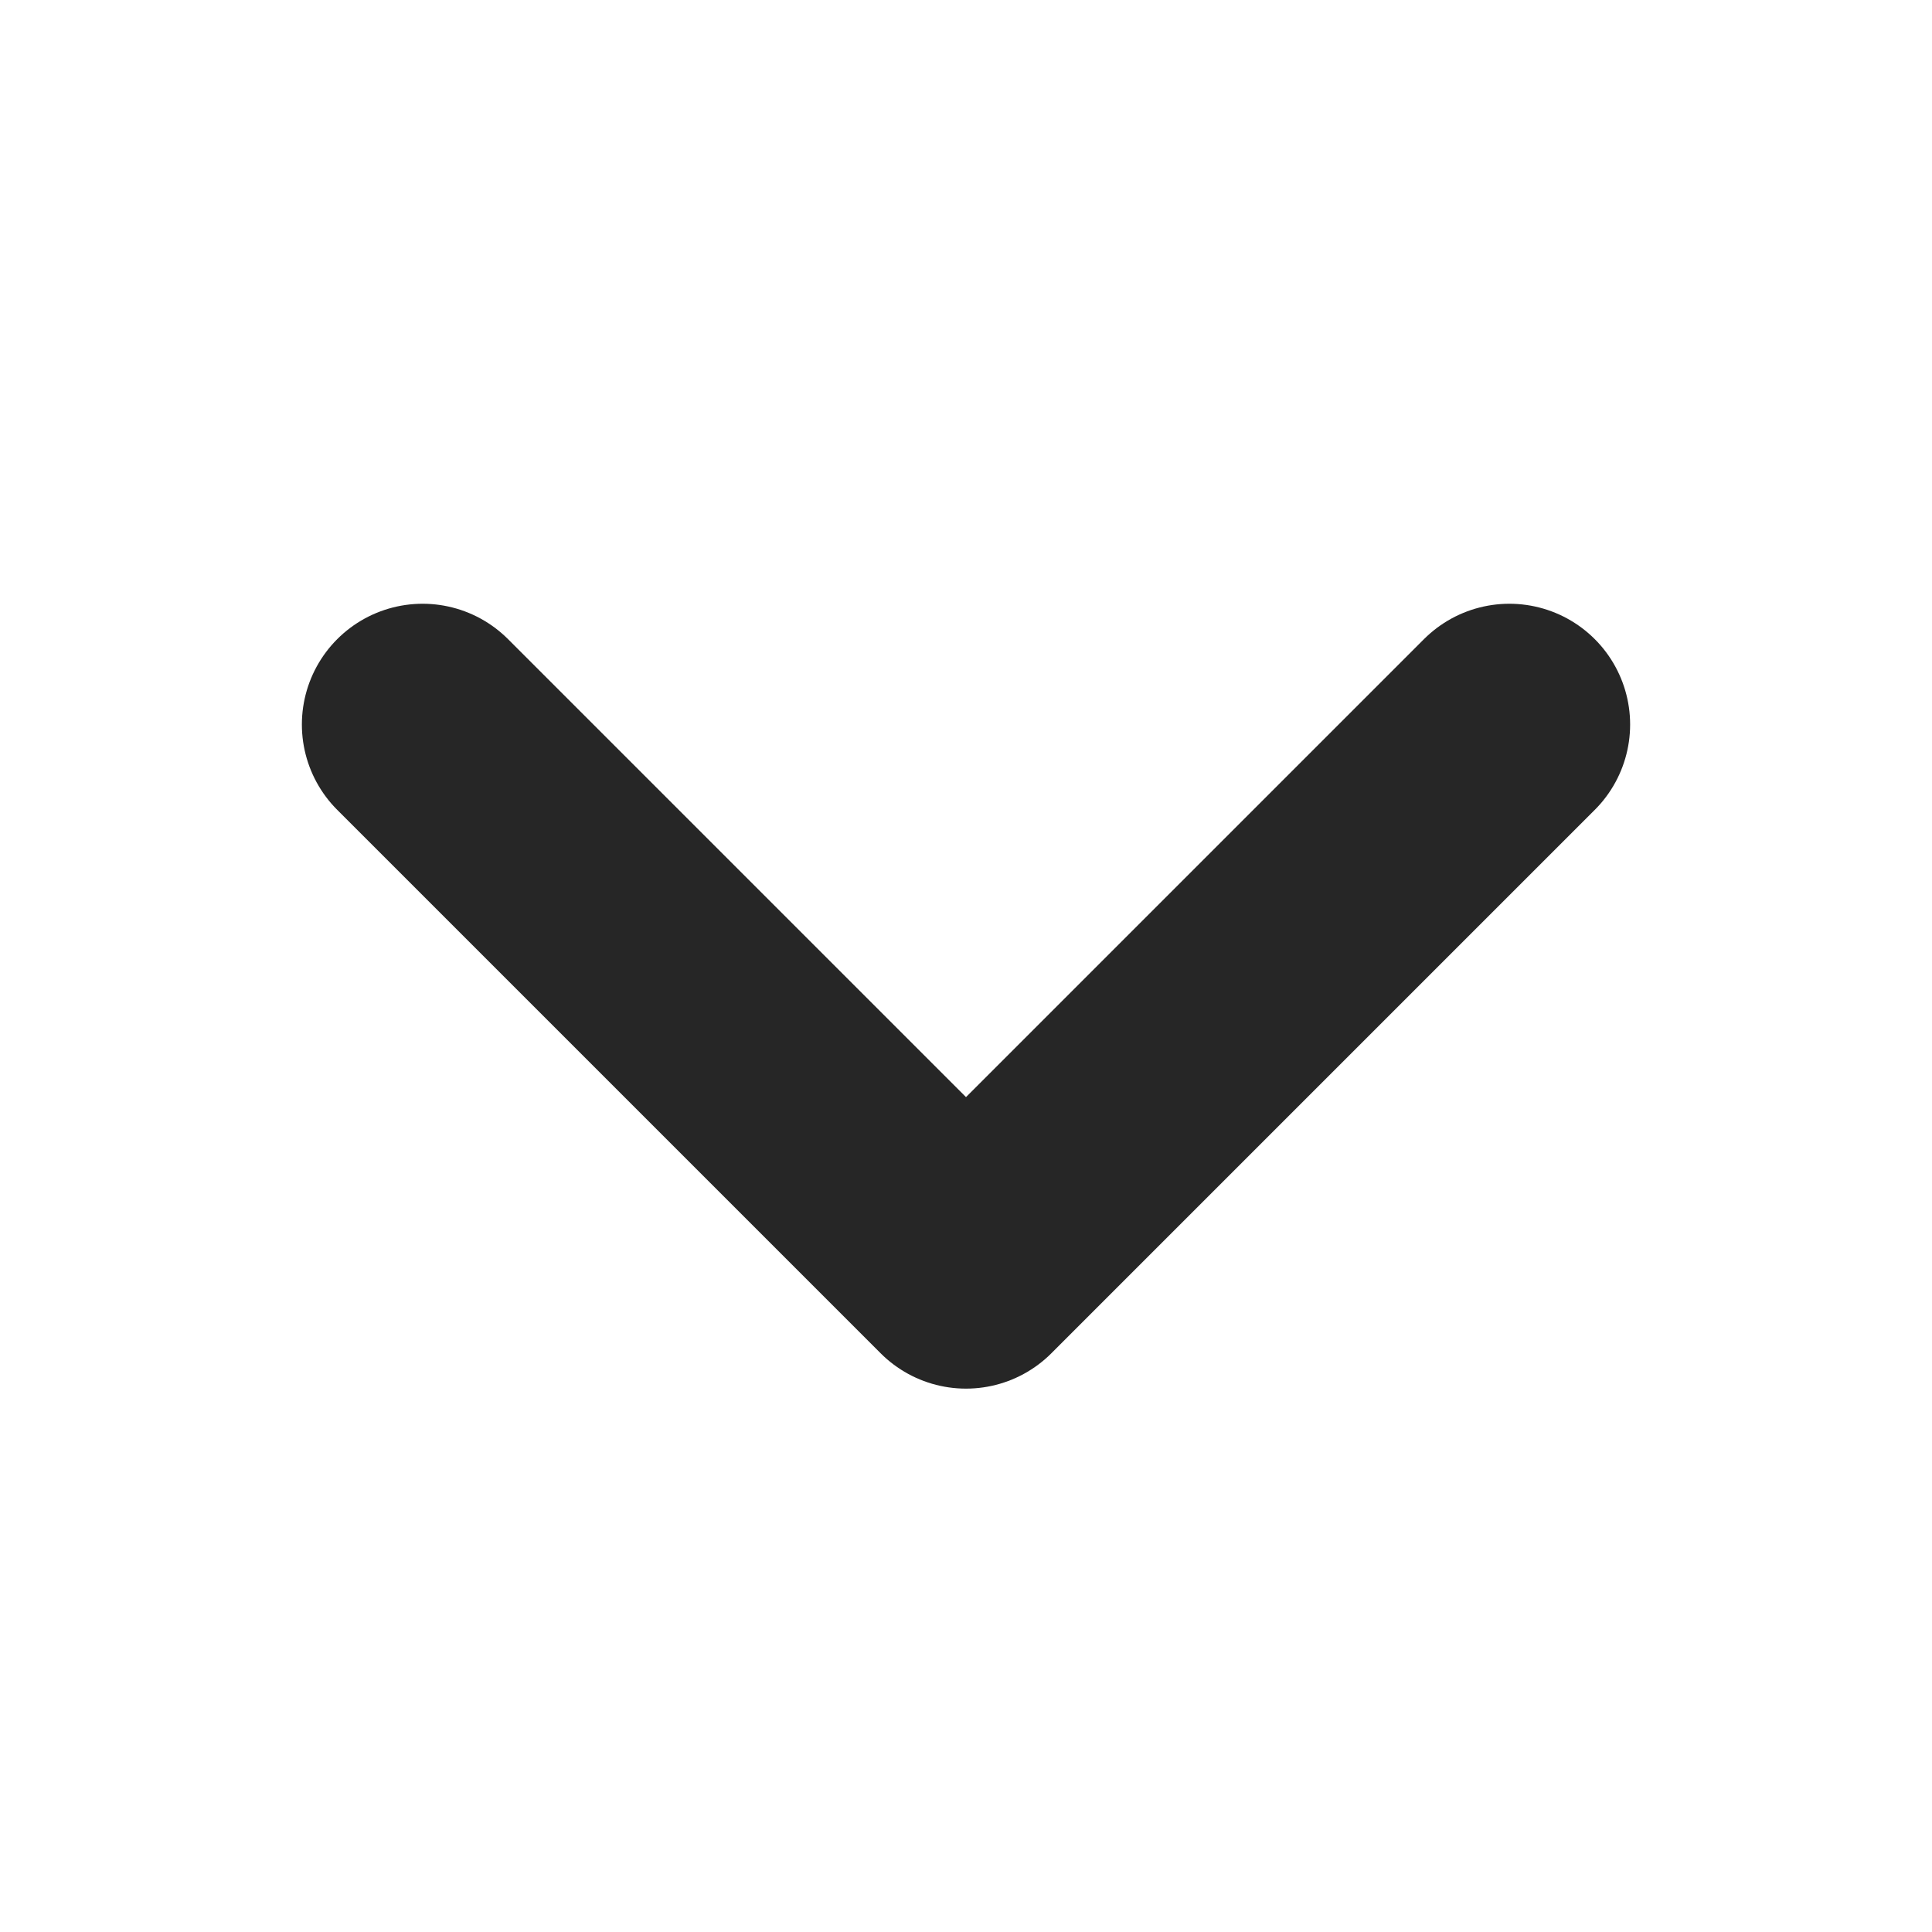
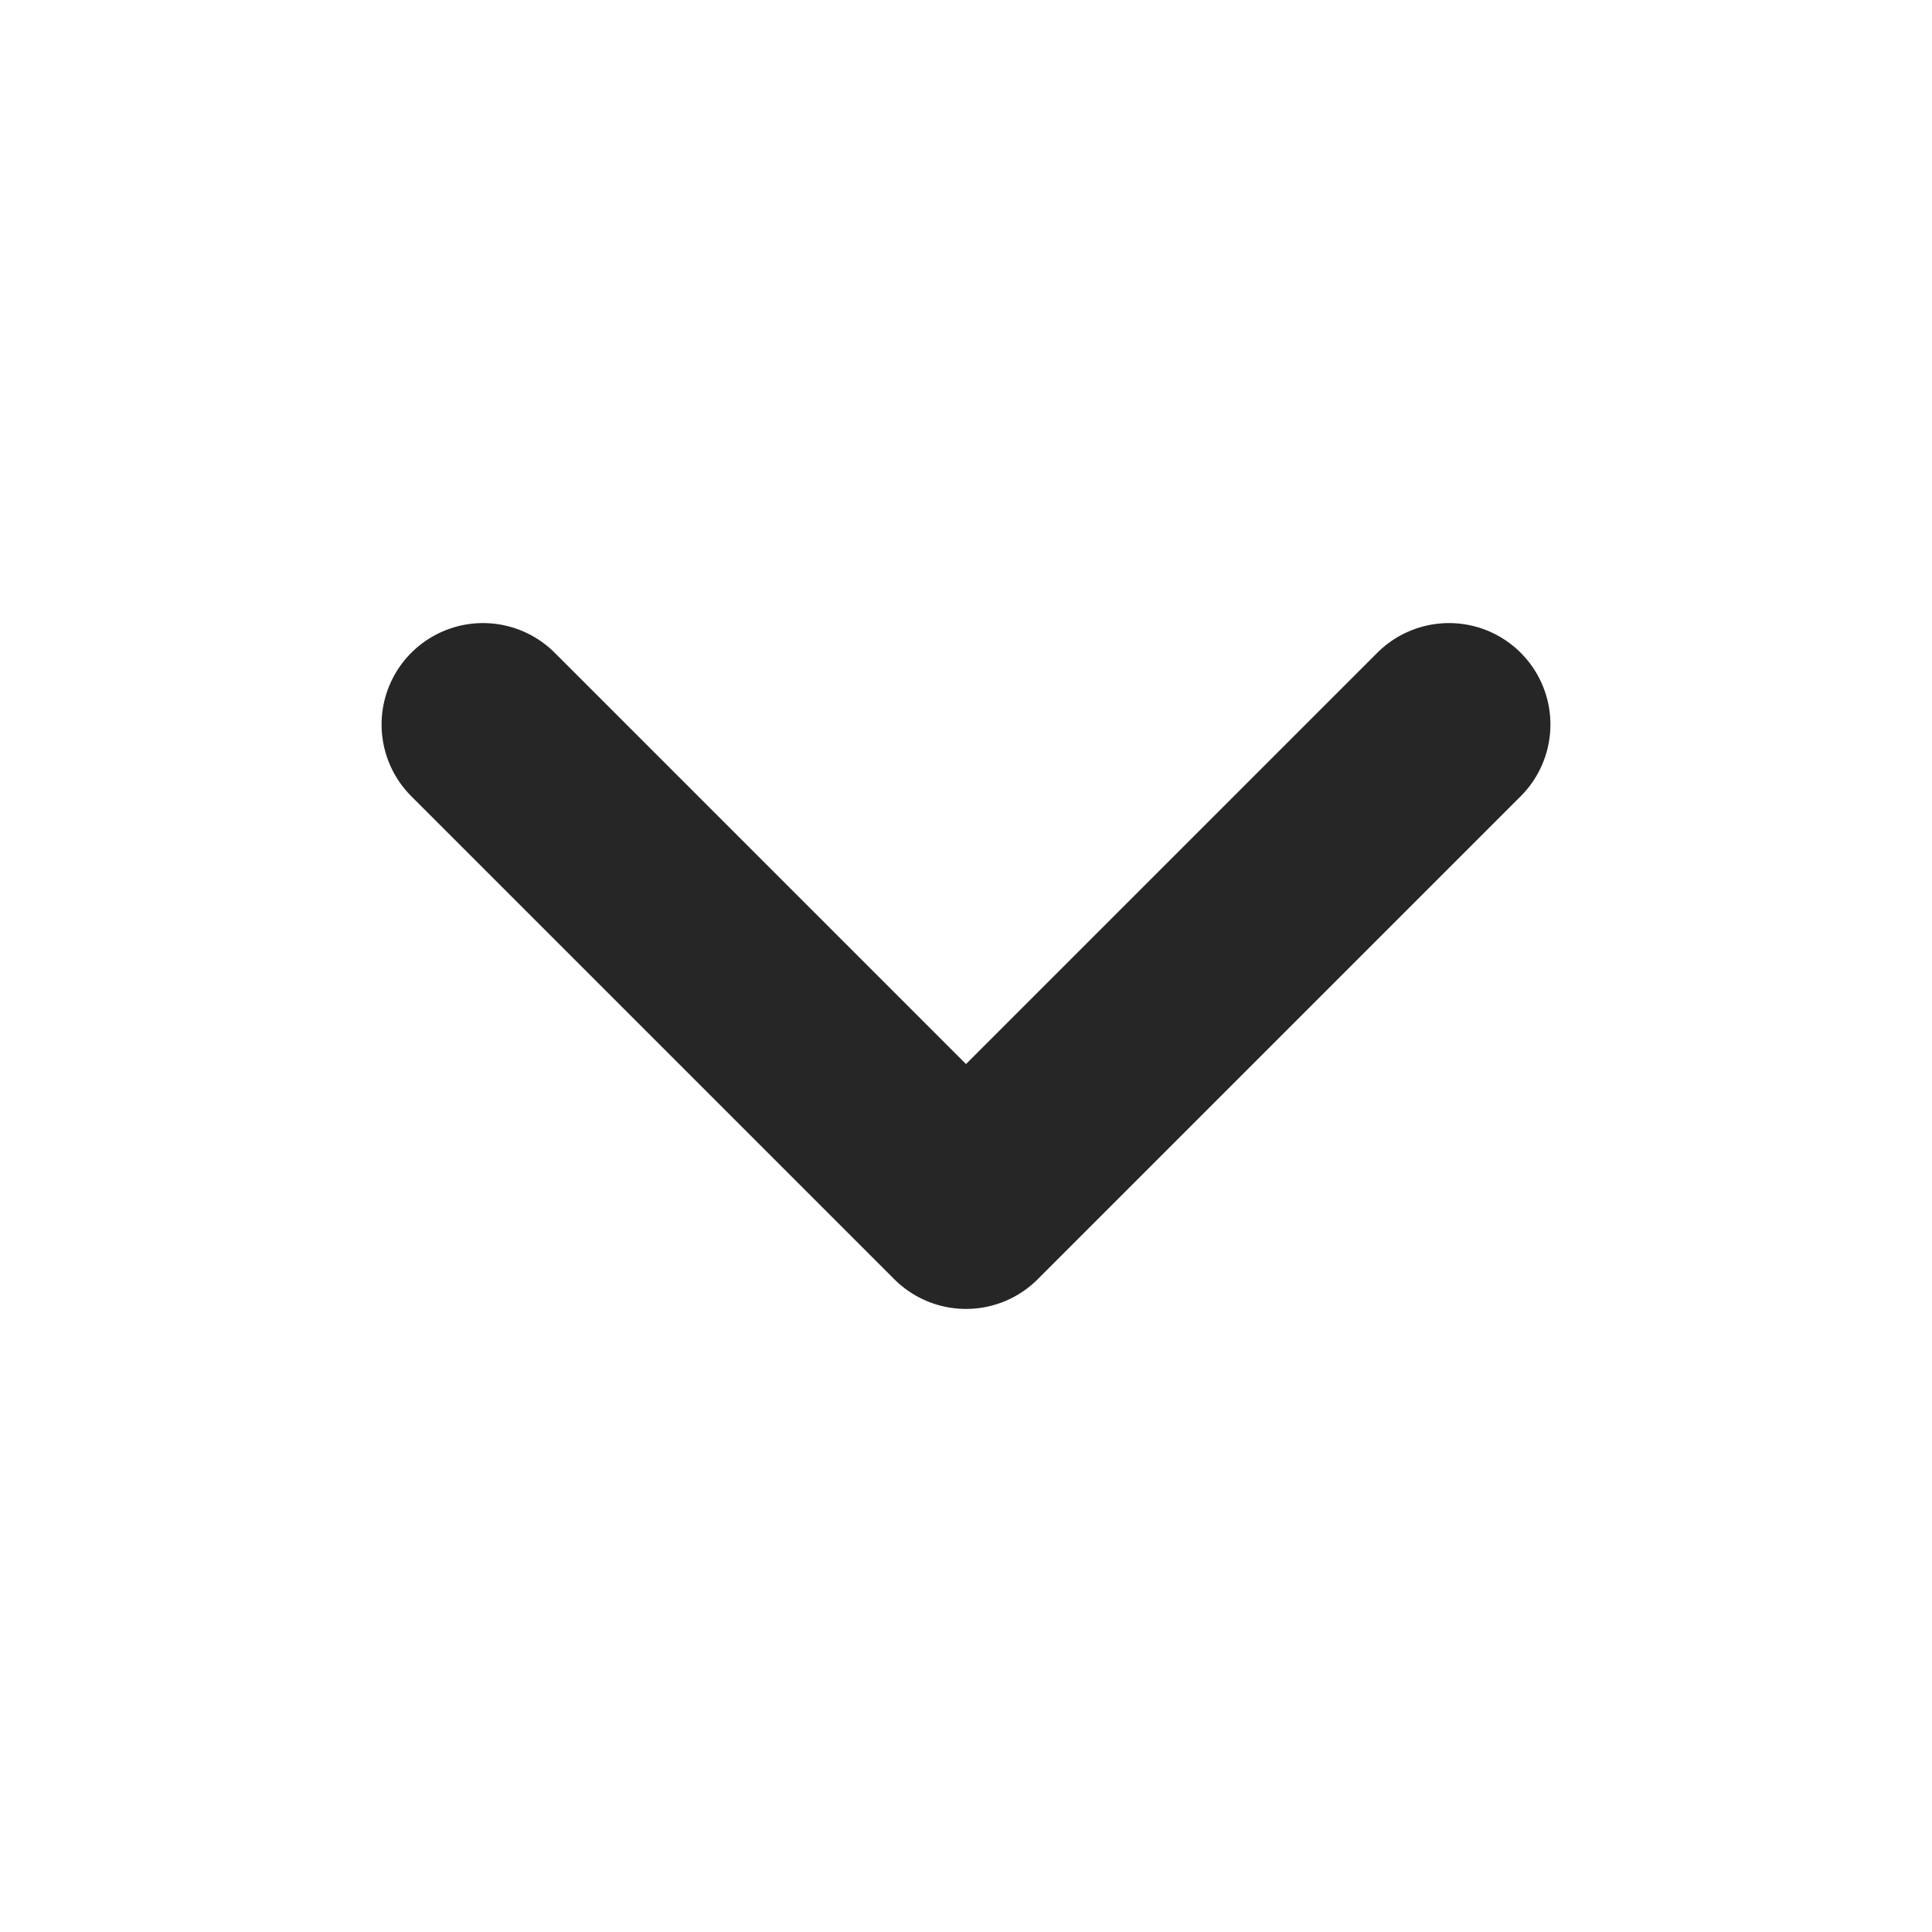
<svg xmlns="http://www.w3.org/2000/svg" width="20" height="20" viewBox="0 0 20 20" fill="none">
-   <path d="M15.625 7.5L10 13.125L4.375 7.5" stroke="#262626" stroke-width="2.5" stroke-linecap="round" stroke-linejoin="round" />
+   <path d="M15 7.5L10 12.5L5 7.5" stroke="#262626" stroke-width="2.1" stroke-linecap="round" stroke-linejoin="round" />
</svg>
